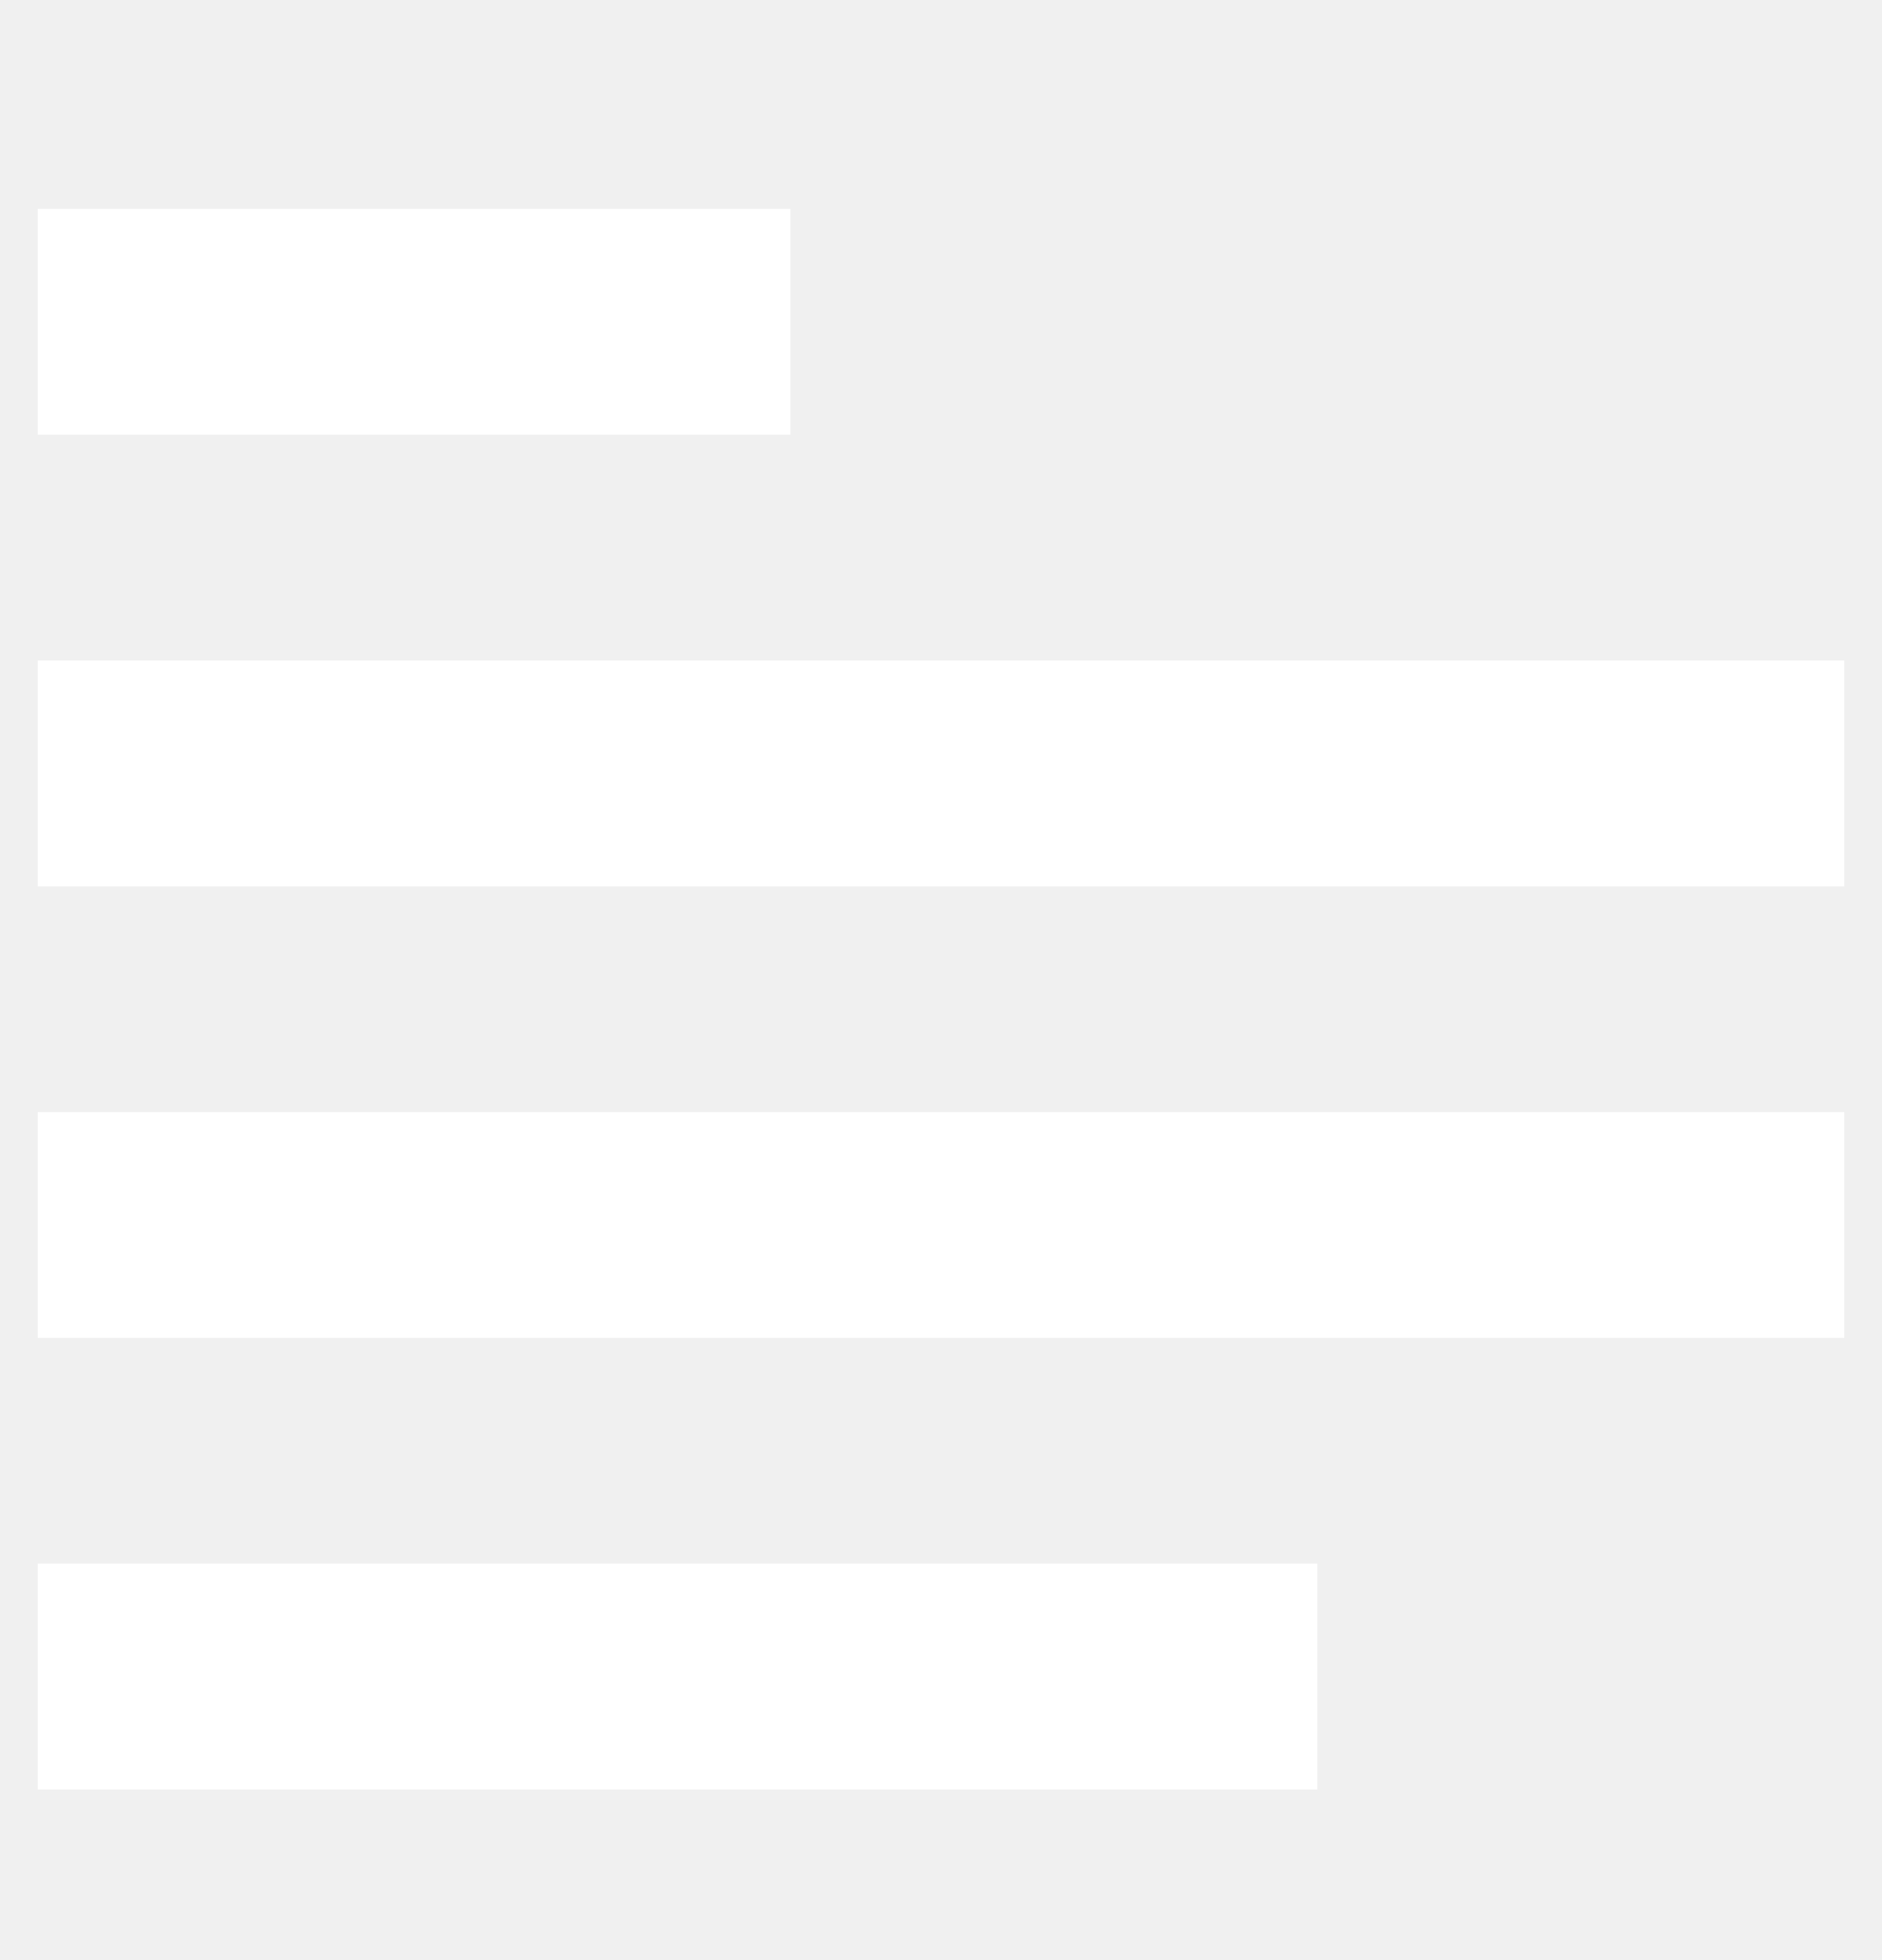
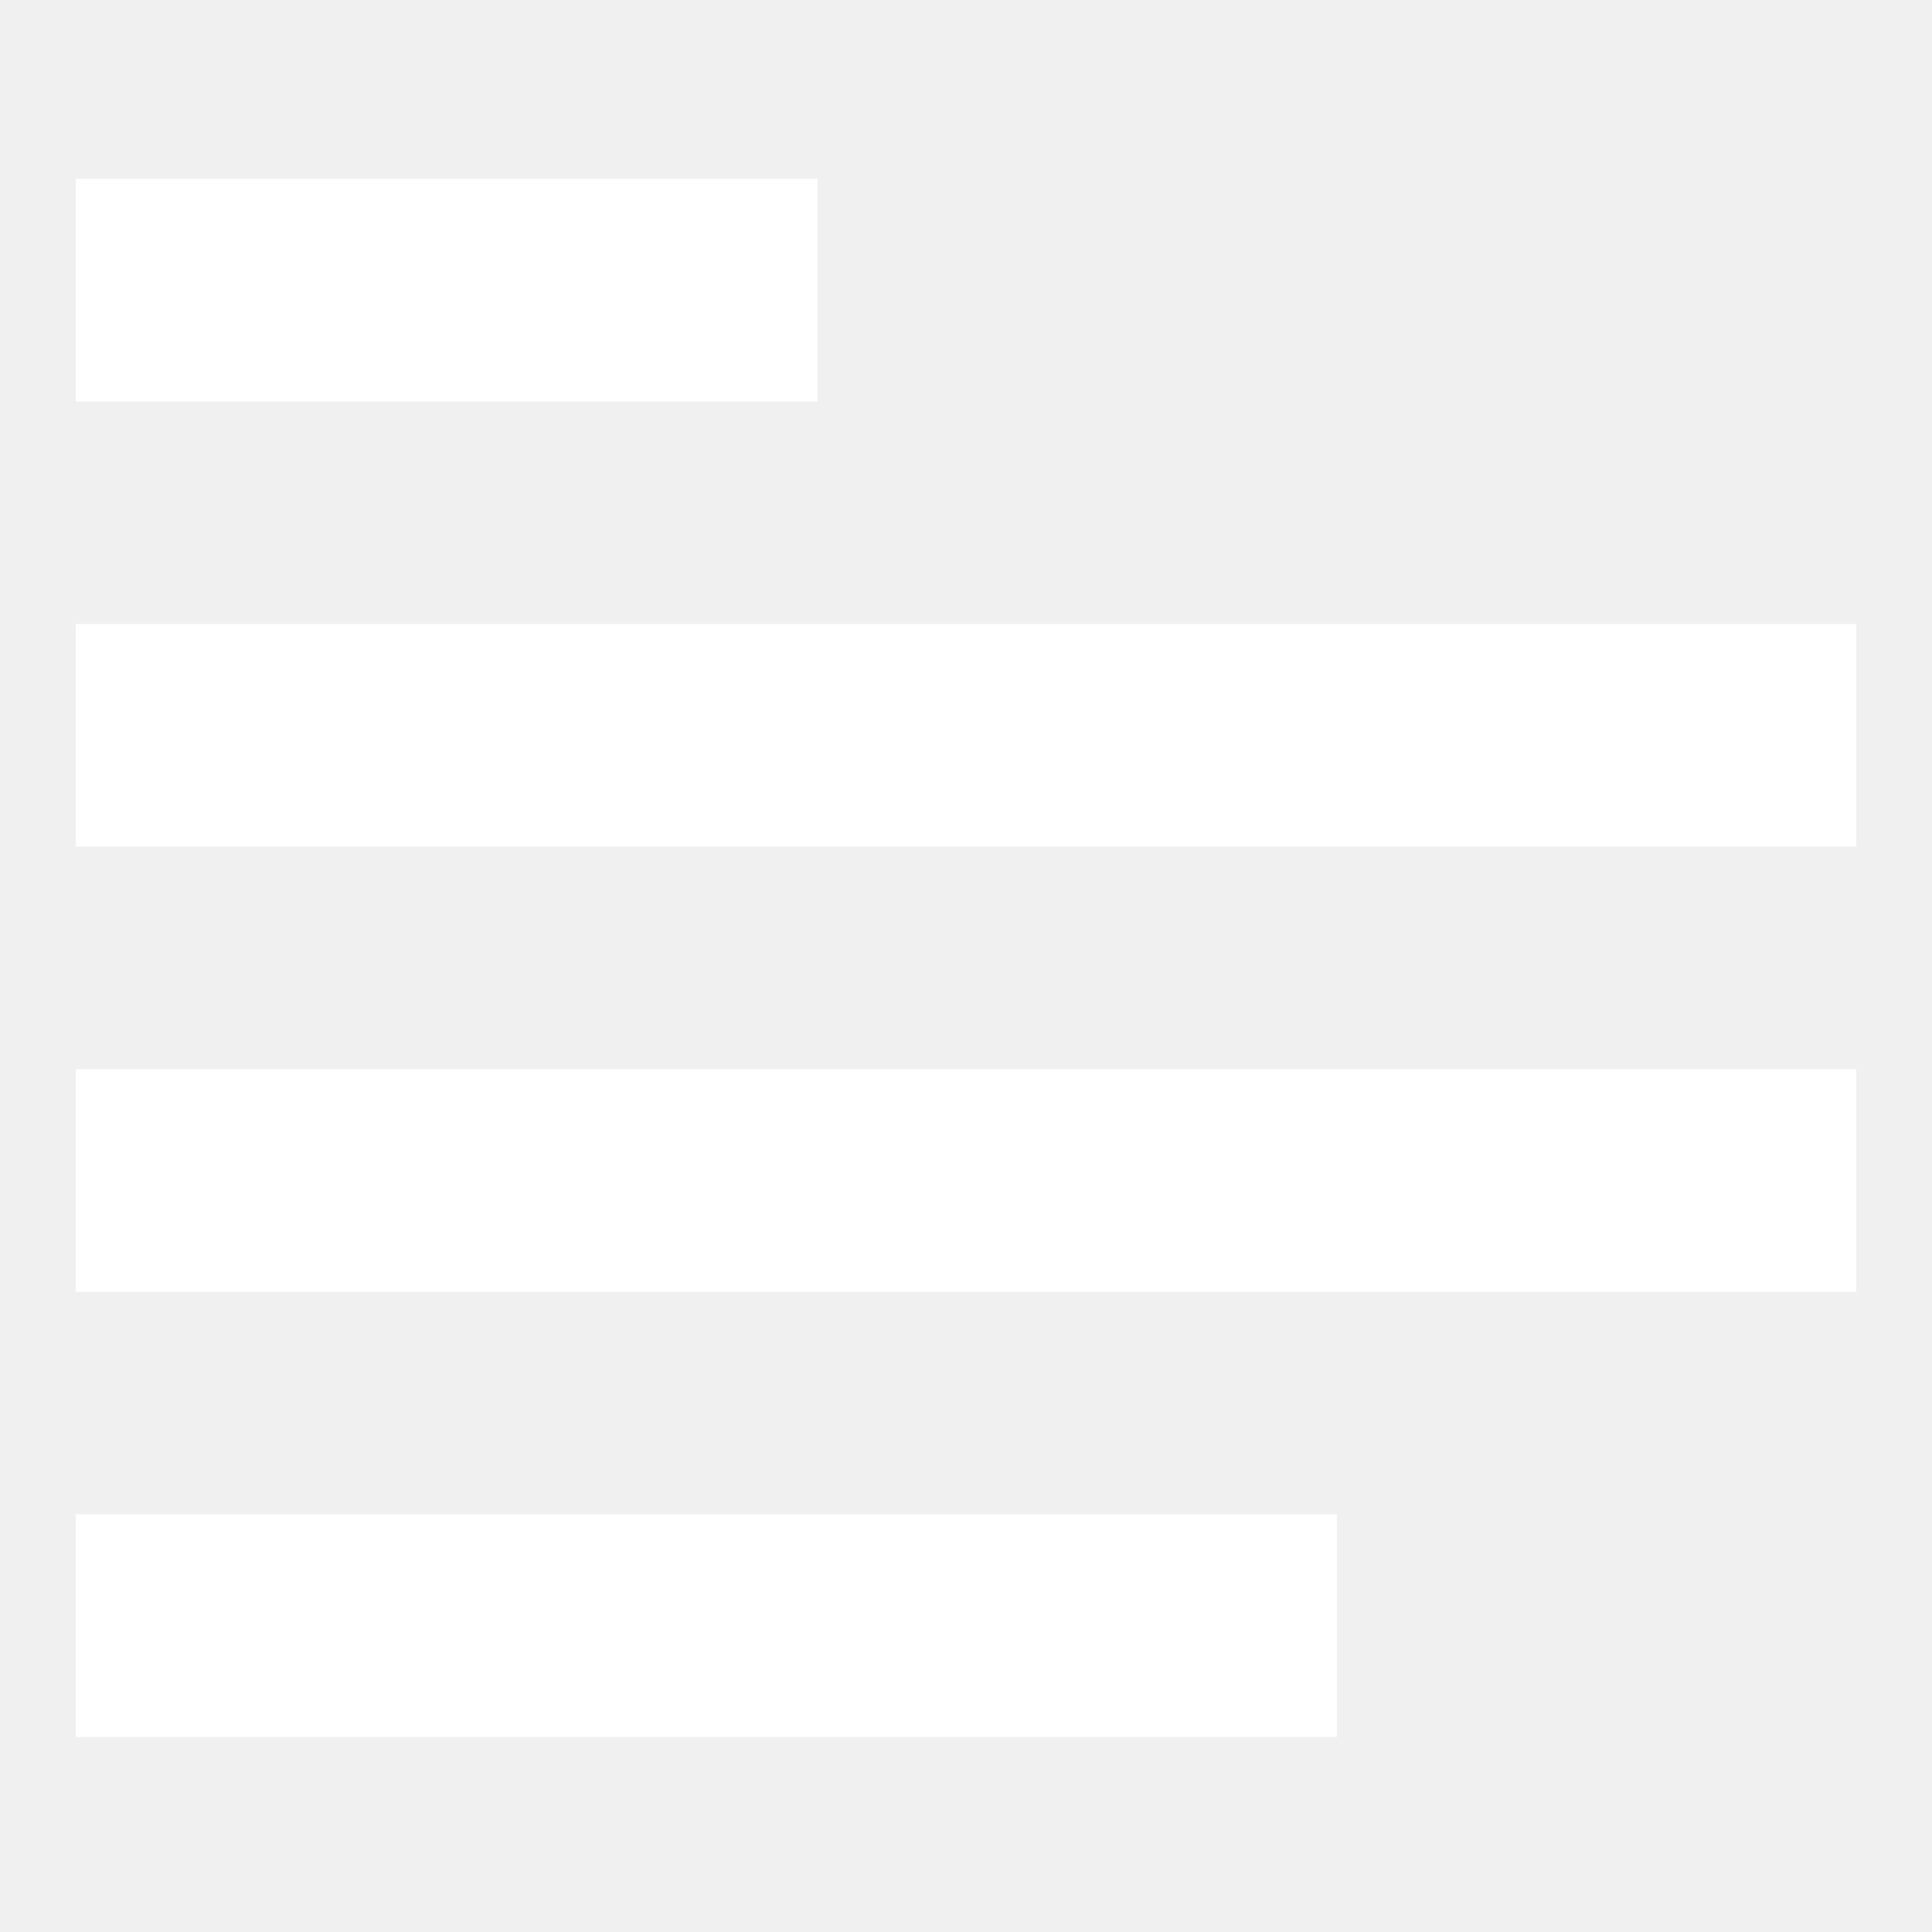
- <svg xmlns="http://www.w3.org/2000/svg" width="24" height="25" viewBox="0 0 24 25" fill="none">
-   <g clip-path="url(#clip0_49_776)">
-     <mask id="mask0_49_776" style="mask-type:luminance" maskUnits="userSpaceOnUse" x="0" y="0" width="24" height="24">
-       <path d="M23.52 0.745H0.48V23.785H23.52V0.745Z" fill="white" />
+ <svg xmlns="http://www.w3.org/2000/svg" width="25" height="25" viewBox="0 0 25 25" fill="none">
+   <g clip-path="url(#clip0_101_1822)">
+     <mask id="mask0_101_1822" style="mask-type:luminance" maskUnits="userSpaceOnUse" x="0" y="0" width="25" height="24">
+       <path d="M24.02 0.395H0.979V23.435H24.02V0.395Z" fill="white" />
    </mask>
-     <g mask="url(#mask0_49_776)">
-       <path fill-rule="evenodd" clip-rule="evenodd" d="M10.08 2.665H0.48V5.545H10.08V2.665ZM23.52 8.425H0.48V11.305H23.52V8.425ZM0.48 14.185H23.52V17.065H0.48V14.185ZM16.8 19.945H0.48V22.825H16.8V19.945Z" fill="white" />
+     <g mask="url(#mask0_101_1822)">
+       <path fill-rule="evenodd" clip-rule="evenodd" d="M10.579 2.315H0.979V5.195H10.579V2.315ZM24.02 8.075H0.979V10.955H24.02V8.075ZM0.979 13.835H24.02V16.715H0.979V13.835ZM17.299 19.595H0.979V22.475H17.299V19.595Z" fill="white" />
    </g>
  </g>
  <defs>
-     <clipPath id="clip0_49_776">
-       <rect width="24" height="24" fill="white" transform="translate(0 0.717773)" />
+     <clipPath id="clip0_101_1822">
+       <rect width="24" height="24" fill="white" transform="translate(0.5 0.367676)" />
    </clipPath>
  </defs>
</svg>
